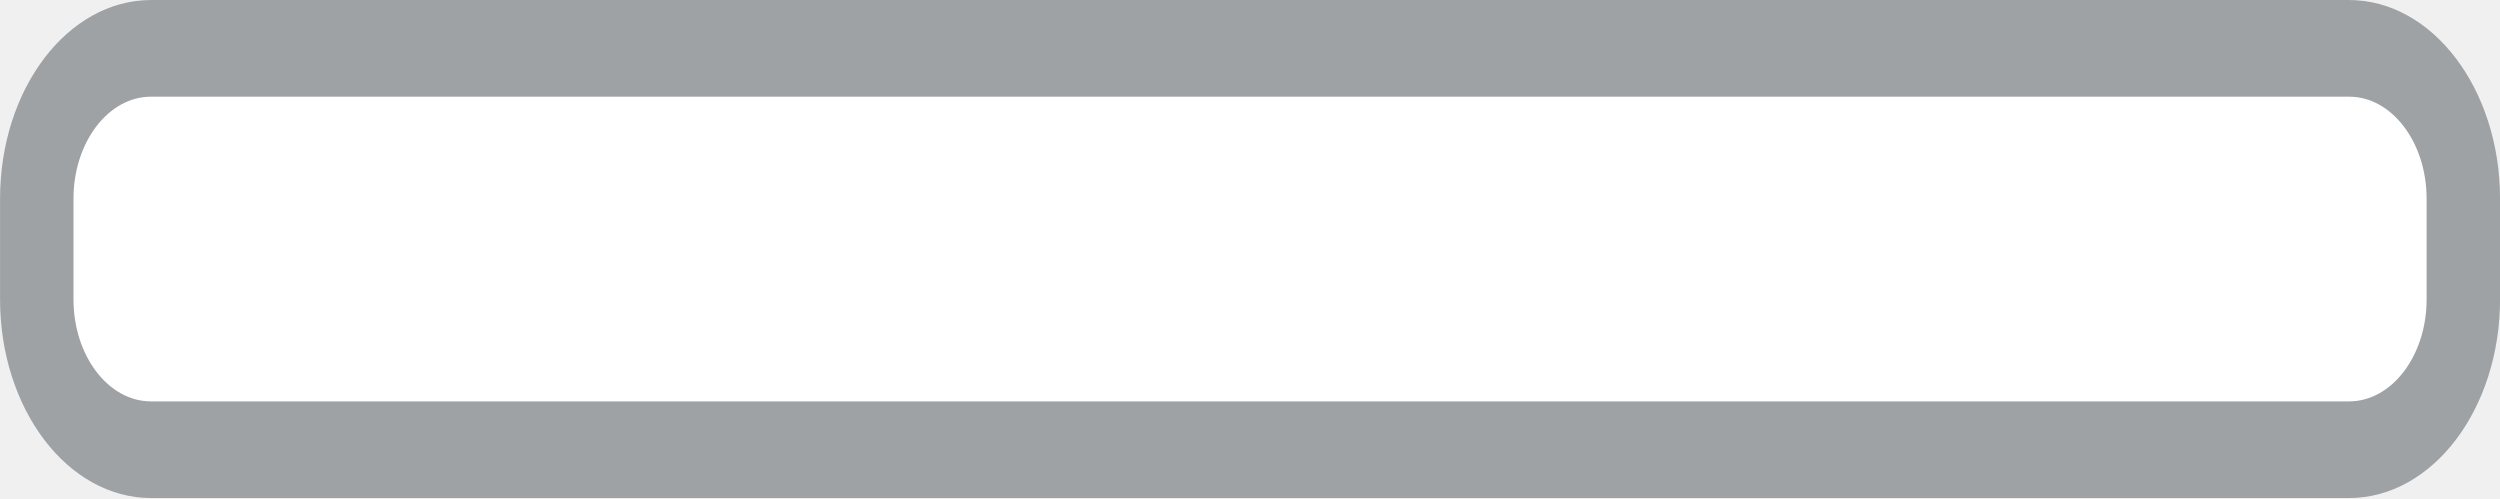
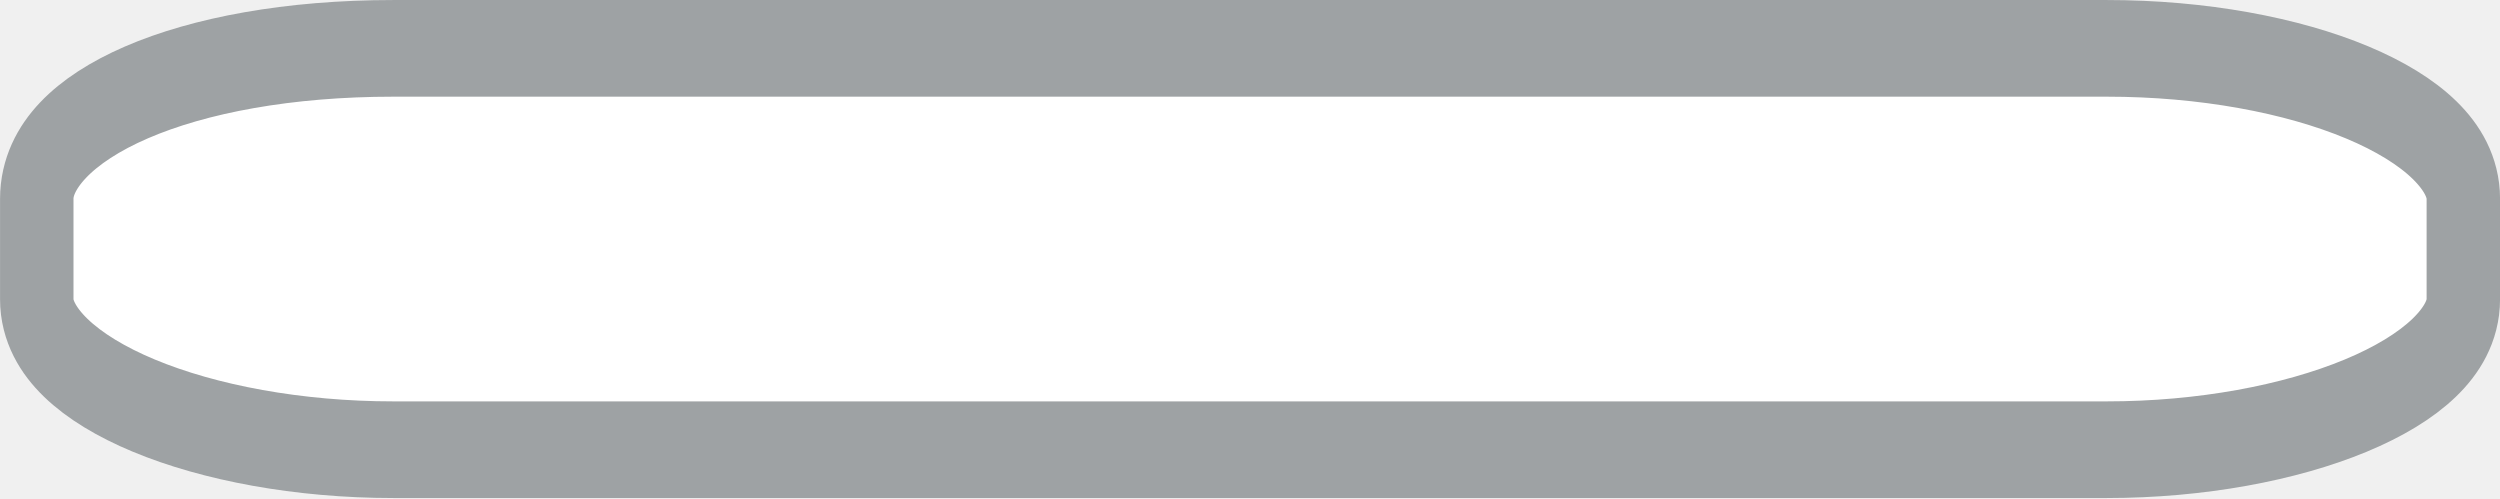
- <svg xmlns="http://www.w3.org/2000/svg" width="149.62" height="29.806" viewBox="0 0 39.587 7.886" xml:space="preserve">
-   <path style="fill:#fff;fill-opacity:1;stroke:#9ea2a4;stroke-width:6.801;stroke-opacity:1" d="M7.438 98.736h203.549c5.845 0 10.583 4.738 10.583 10.583v7.074c0 5.845-4.738 10.584-10.583 10.584H7.438c-5.845 0-10.583-4.739-10.583-10.584v-7.074c0-5.845 4.738-10.583 10.583-10.583z" transform="matrix(.17099 0 0 .22504 1.12 -21.454)" />
+ <svg xmlns="http://www.w3.org/2000/svg" width="149.62" height="29.806" viewBox="0 0 39.587 7.886" xml:space="preserve" version="1.1" id="svg1">
+   <defs id="defs1" />
+   <path style="fill:#ffffff;fill-opacity:1;stroke:#9ea2a4;stroke-width:6.801;stroke-opacity:1" d="M 29.875,98.736 H 188.551 c 17.812,0 33.019,4.738 33.019,10.583 v 7.074 c 0,5.845 -15.576,10.584 -33.019,10.584 H 29.875 C 12.298,126.977 -3.145,122.238 -3.145,116.393 v -7.074 c 0,-5.845 13.618,-10.583 33.02,-10.583 z" transform="matrix(0.17099,0,0,0.22504,1.12,-21.454)" id="path1" />
</svg>
